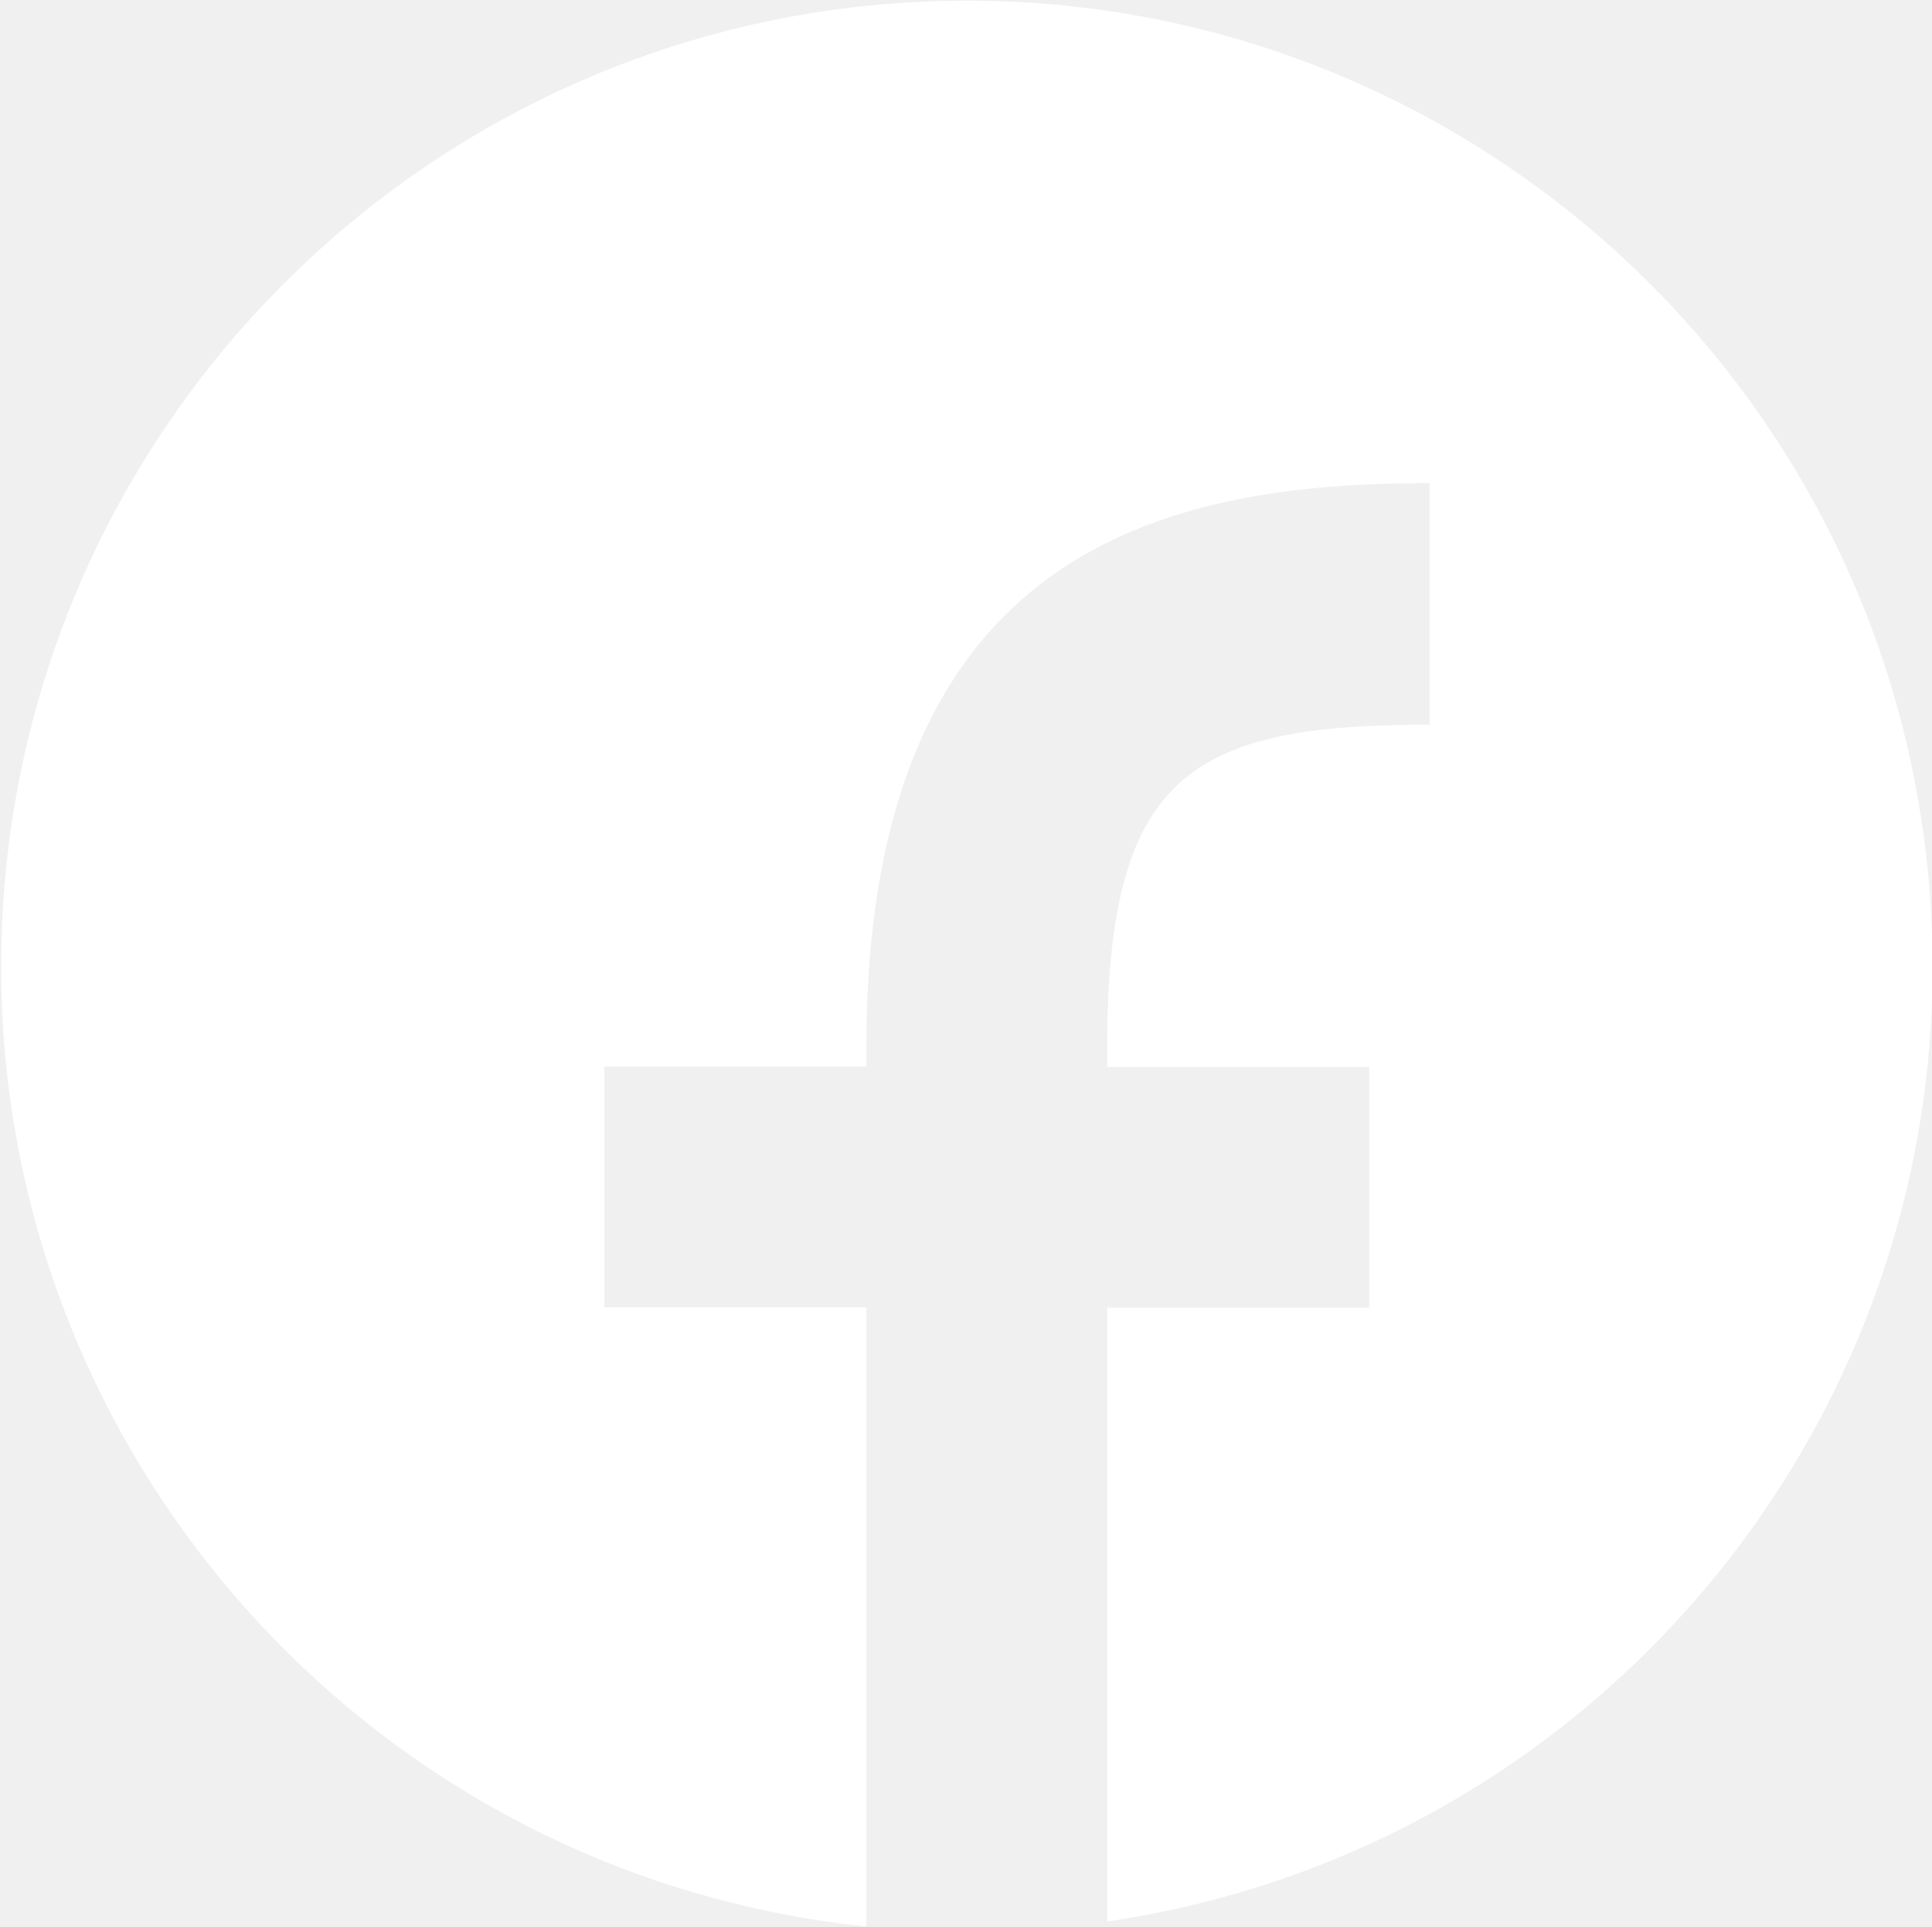
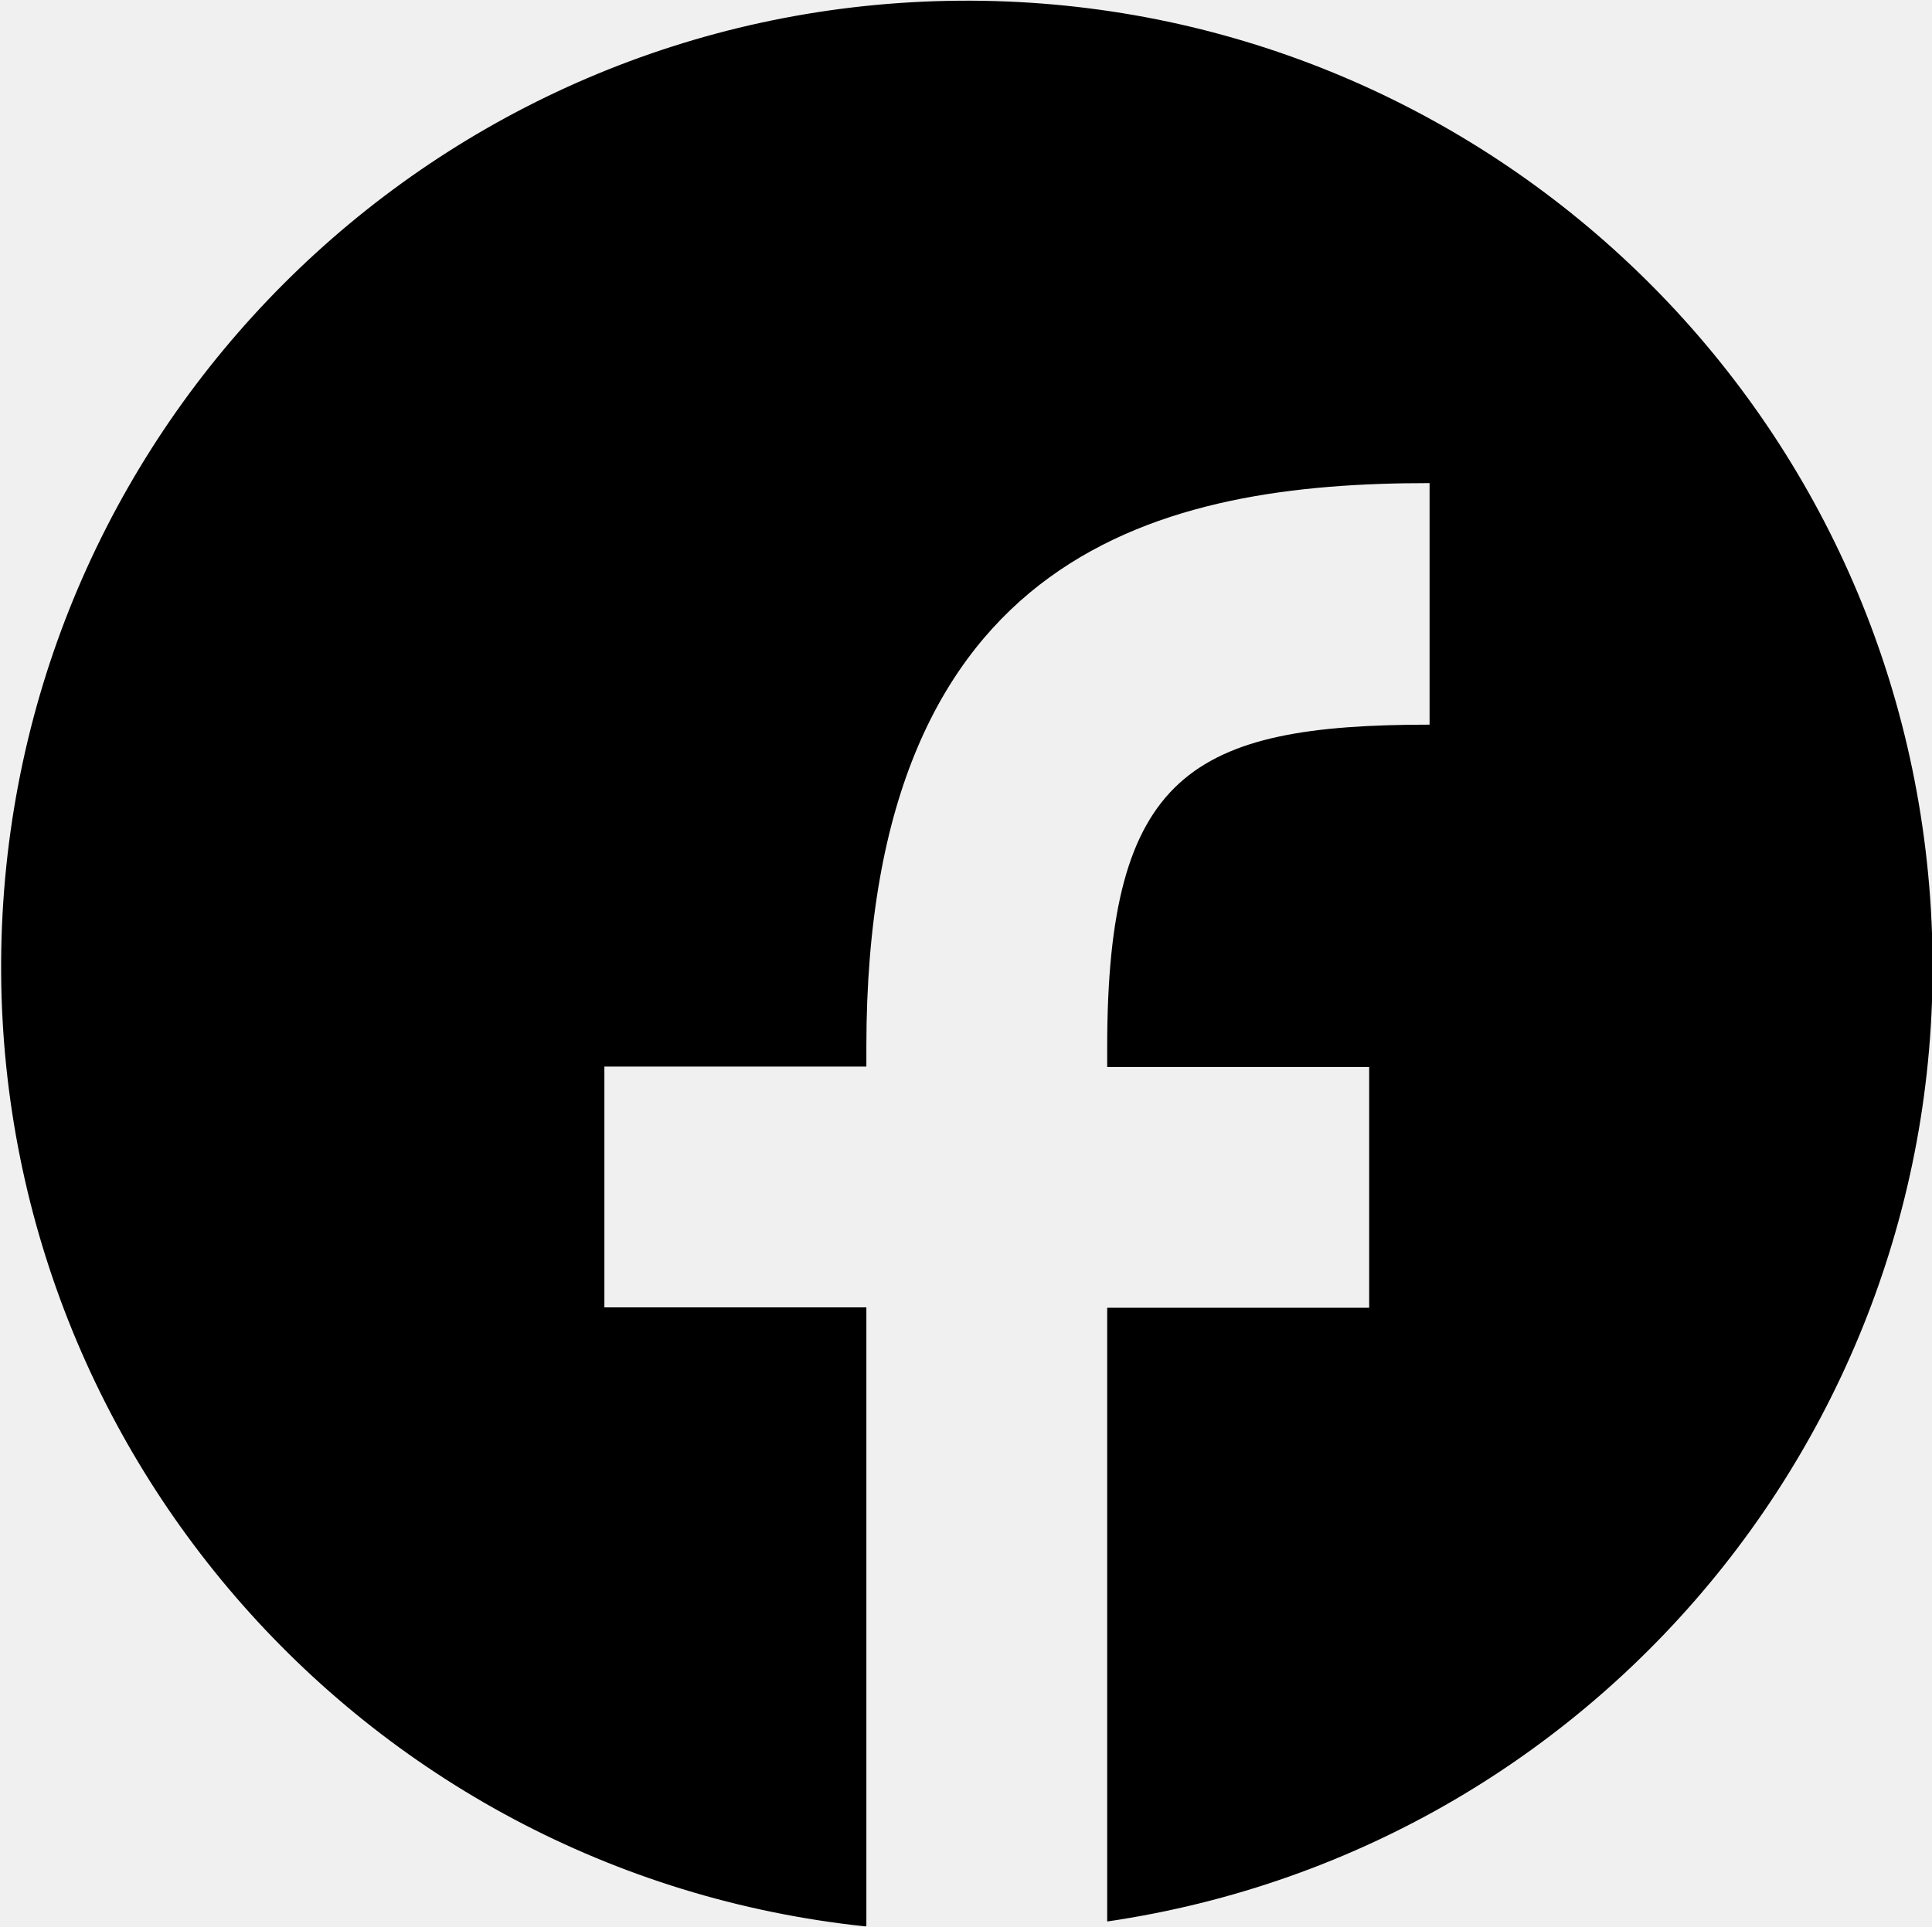
<svg xmlns="http://www.w3.org/2000/svg" width="19.992" height="19.938" viewBox="0 0 19.992 19.938">
-   <path id="パス_782" data-name="パス 782" d="M23658.457,18718.438h0a9.993,9.993,0,1,1,2.5-.051v-6.352h2.711v-2.492h-2.711v-.207c0-2.828.875-3.336,3.336-3.336v-2.5l-.008,0c-2.711,0-5.82.66-5.82,5.832v.207h-2.711v2.492h2.711v6.4Z" transform="translate(-23649.5 -18698.5)" fill="#fff" />
+   <path id="パス_782" data-name="パス 782" d="M23658.457,18718.438h0a9.993,9.993,0,1,1,2.5-.051v-6.352h2.711v-2.492h-2.711v-.207c0-2.828.875-3.336,3.336-3.336v-2.5l-.008,0c-2.711,0-5.82.66-5.82,5.832v.207h-2.711v2.492h2.711v6.4Z" transform="translate(-23649.5 -18698.5)" fill="#000" />
</svg>
